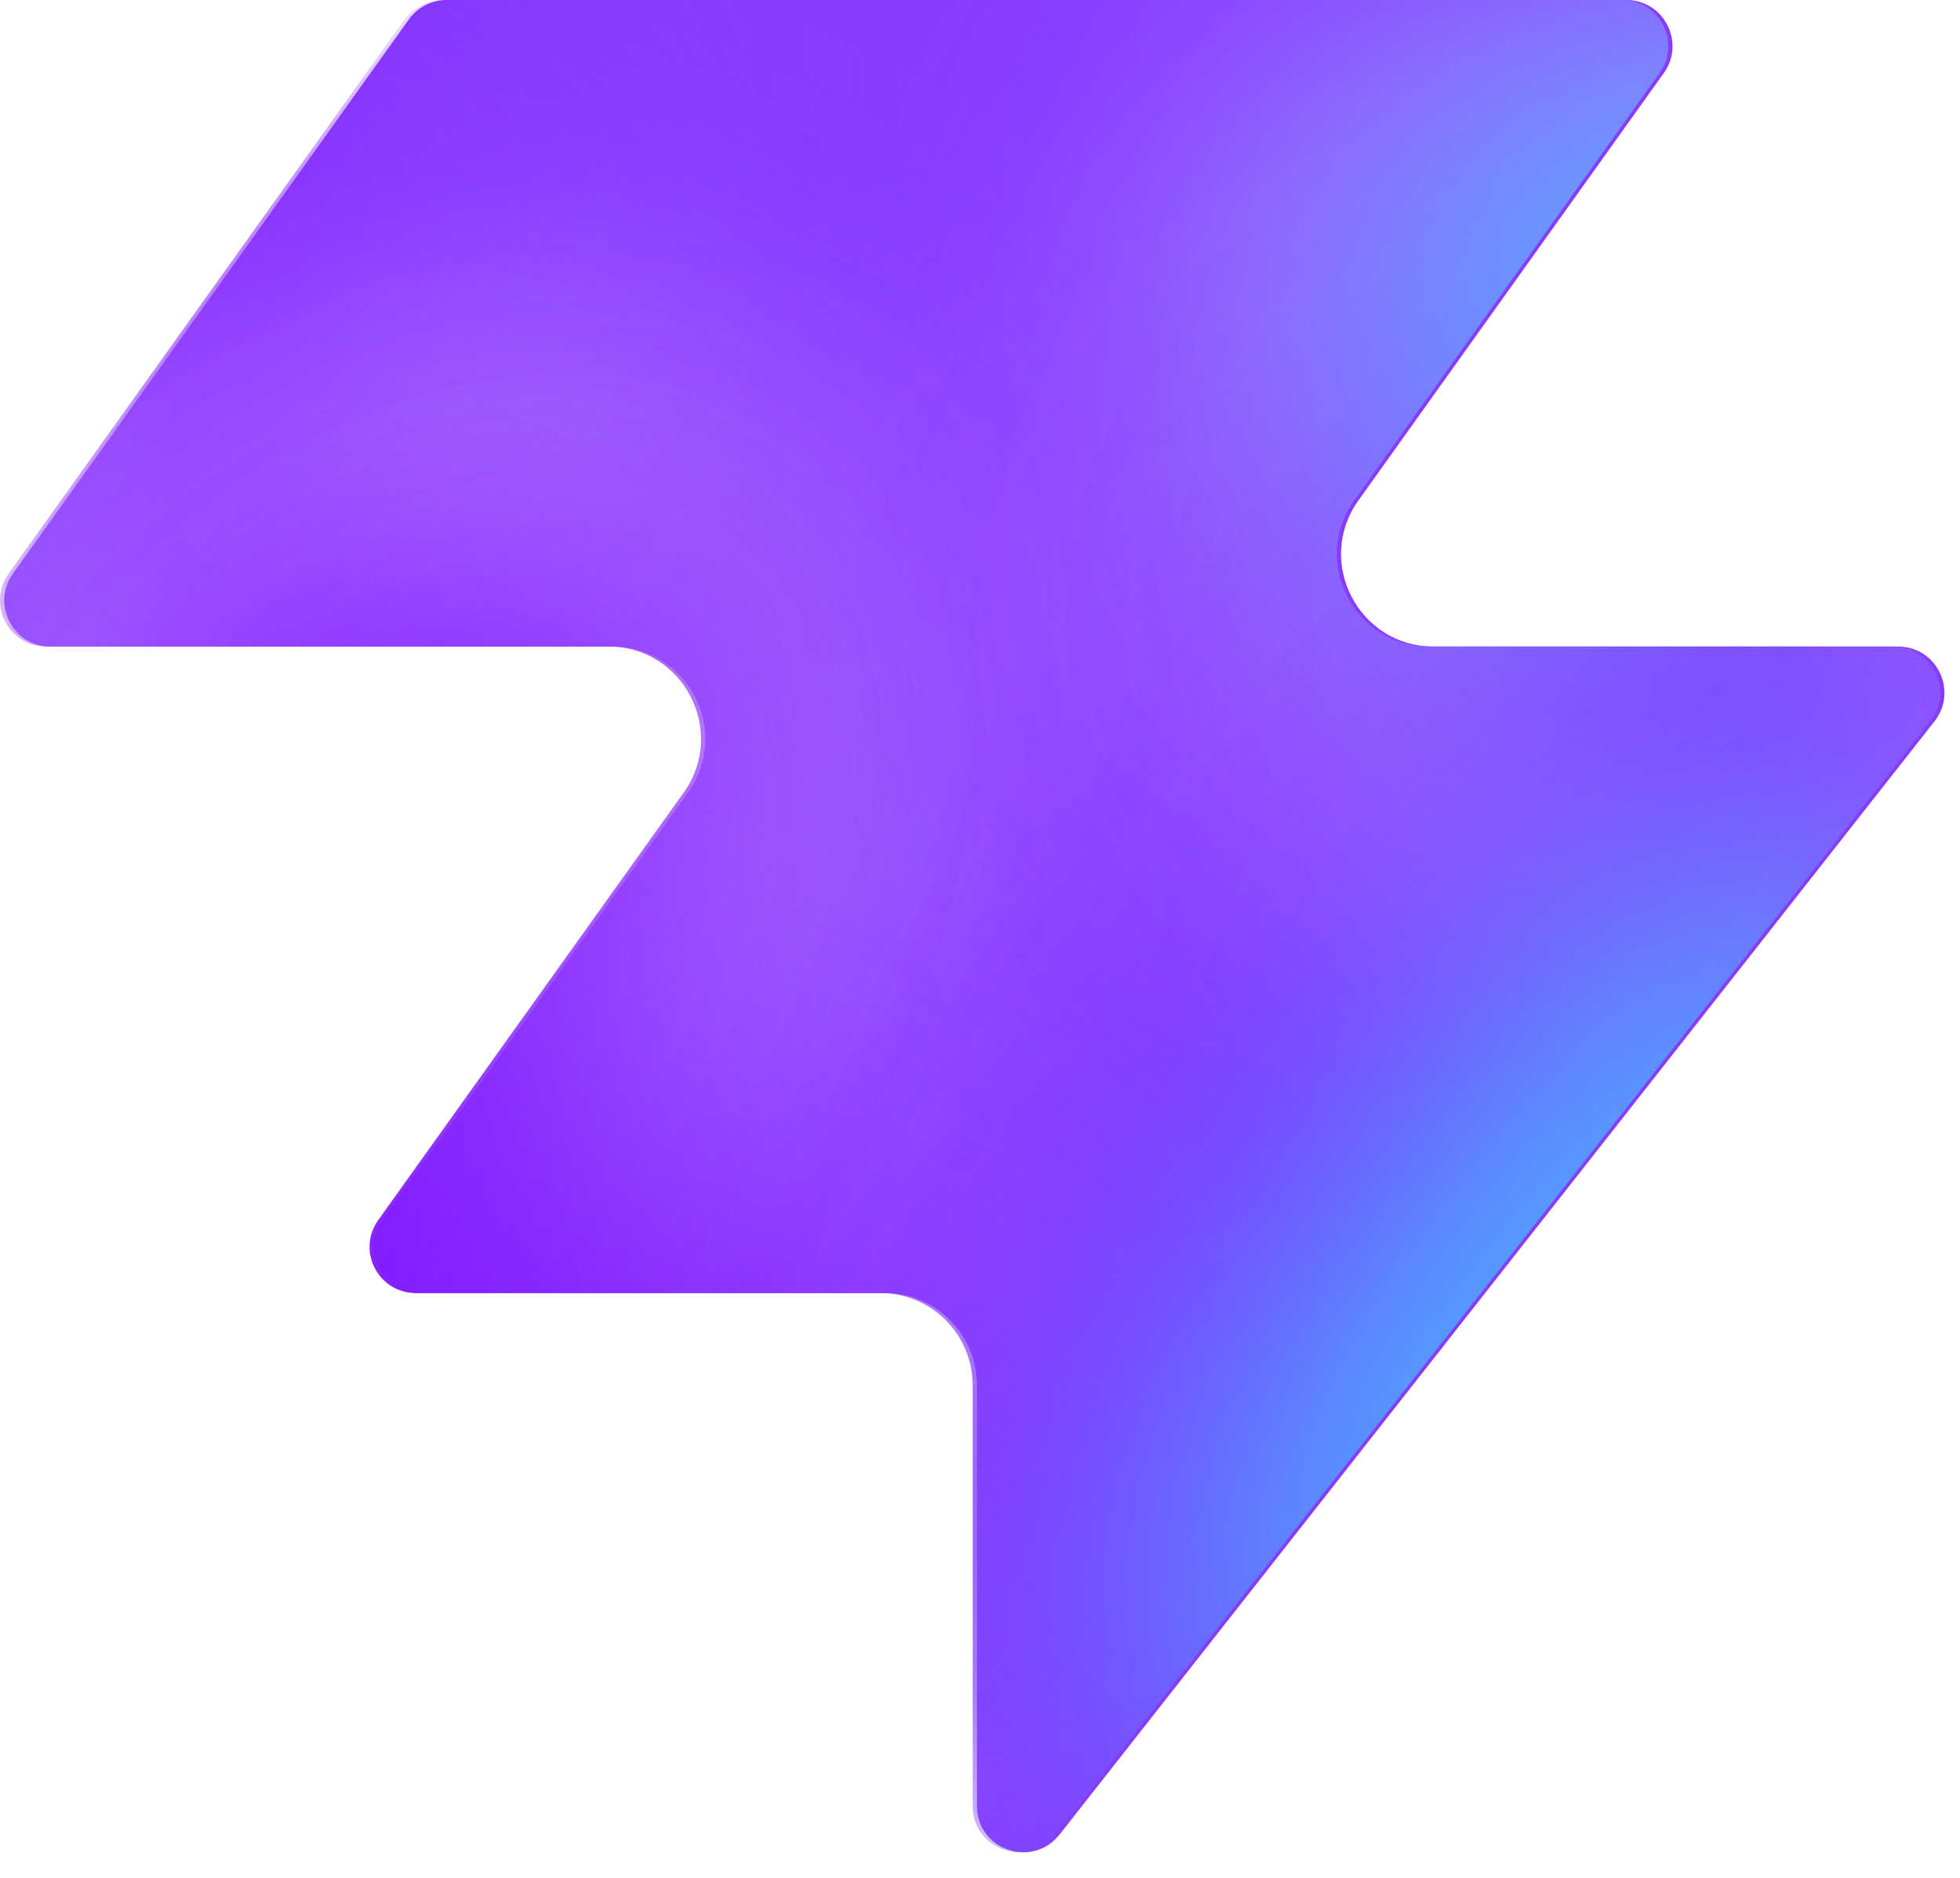
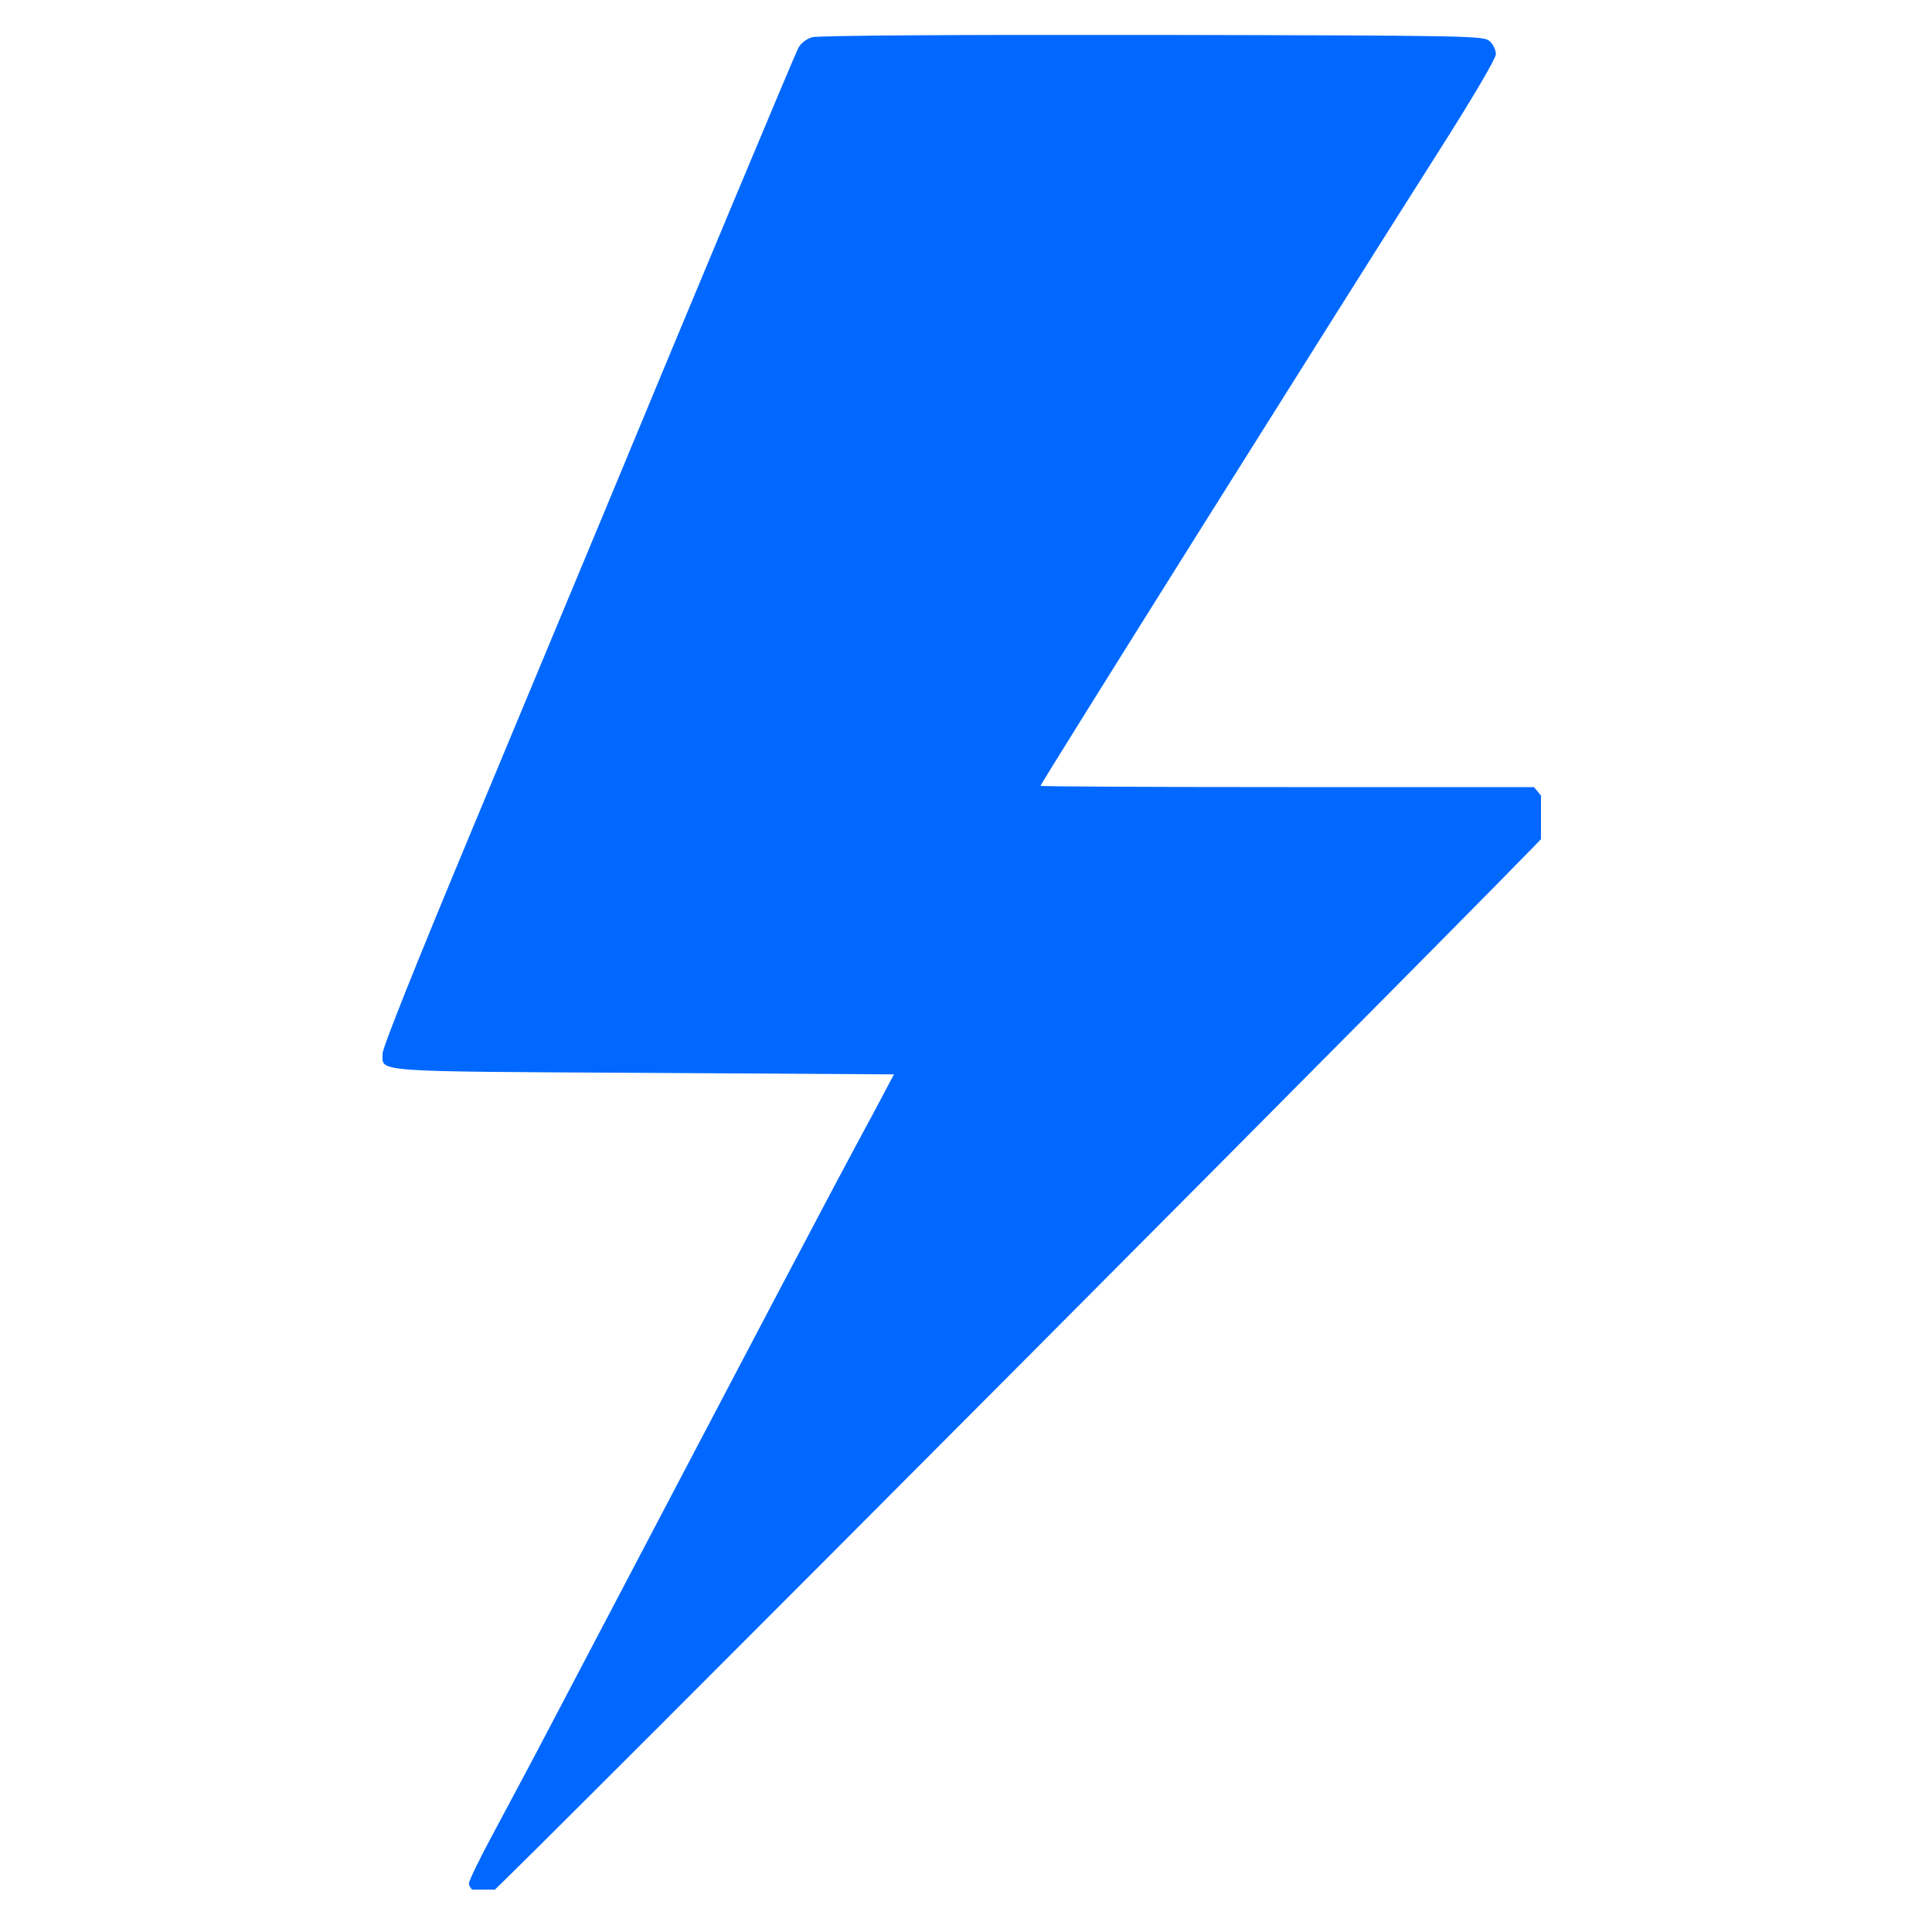
- <svg xmlns="http://www.w3.org/2000/svg" width="48" height="46" fill="none" viewBox="0 0 48 46">
-   <path fill="#863bff" d="M25.946 44.938c-.664.845-2.021.375-2.021-.698V33.937a2.26 2.26 0 0 0-2.262-2.262H10.287c-.92 0-1.456-1.04-.92-1.788l7.48-10.471c1.07-1.497 0-3.578-1.842-3.578H1.237c-.92 0-1.456-1.04-.92-1.788L10.013.474c.214-.297.556-.474.92-.474h28.894c.92 0 1.456 1.04.92 1.788l-7.48 10.471c-1.07 1.498 0 3.579 1.842 3.579h11.377c.943 0 1.473 1.088.89 1.83L25.947 44.94z" style="fill:#863bff;fill:color(display-p3 .525 .23 1);fill-opacity:1" />
-   <mask id="a" width="48" height="46" x="0" y="0" maskUnits="userSpaceOnUse" style="mask-type:alpha">
-     <path fill="#000" d="M25.842 44.938c-.664.844-2.021.375-2.021-.698V33.937a2.26 2.26 0 0 0-2.262-2.262H10.183c-.92 0-1.456-1.04-.92-1.788l7.48-10.471c1.07-1.498 0-3.579-1.842-3.579H1.133c-.92 0-1.456-1.04-.92-1.787L9.91.473c.214-.297.556-.474.92-.474h28.894c.92 0 1.456 1.04.92 1.788l-7.48 10.471c-1.07 1.498 0 3.578 1.842 3.578h11.377c.943 0 1.473 1.088.89 1.832L25.843 44.94z" style="fill:#000;fill-opacity:1" />
-   </mask>
-   <g mask="url(#a)">
-     <g filter="url(#b)">
-       <ellipse cx="5.508" cy="14.704" fill="#ede6ff" rx="5.508" ry="14.704" style="fill:#ede6ff;fill:color(display-p3 .927 .903 1);fill-opacity:1" transform="matrix(.00324 1 1 -.00324 -4.47 31.516)" />
-     </g>
-     <g filter="url(#c)">
-       <ellipse cx="10.399" cy="29.851" fill="#ede6ff" rx="10.399" ry="29.851" style="fill:#ede6ff;fill:color(display-p3 .927 .903 1);fill-opacity:1" transform="matrix(.00324 1 1 -.00324 -39.328 7.883)" />
-     </g>
-     <g filter="url(#d)">
-       <ellipse cx="5.508" cy="30.487" fill="#7e14ff" rx="5.508" ry="30.487" style="fill:#7e14ff;fill:color(display-p3 .492 .077 1);fill-opacity:1" transform="rotate(89.814 -25.913 -14.639)scale(1 -1)" />
-     </g>
-     <g filter="url(#e)">
-       <ellipse cx="5.508" cy="30.599" fill="#7e14ff" rx="5.508" ry="30.599" style="fill:#7e14ff;fill:color(display-p3 .492 .077 1);fill-opacity:1" transform="rotate(89.814 -32.644 -3.334)scale(1 -1)" />
-     </g>
-     <g filter="url(#f)">
-       <ellipse cx="5.508" cy="30.599" fill="#7e14ff" rx="5.508" ry="30.599" style="fill:#7e14ff;fill:color(display-p3 .492 .077 1);fill-opacity:1" transform="matrix(.00324 1 1 -.00324 -34.34 30.47)" />
-     </g>
-     <g filter="url(#g)">
-       <ellipse cx="14.072" cy="22.078" fill="#ede6ff" rx="14.072" ry="22.078" style="fill:#ede6ff;fill:color(display-p3 .927 .903 1);fill-opacity:1" transform="rotate(93.35 24.506 48.493)scale(-1 1)" />
-     </g>
-     <g filter="url(#h)">
-       <ellipse cx="3.47" cy="21.501" fill="#7e14ff" rx="3.47" ry="21.501" style="fill:#7e14ff;fill:color(display-p3 .492 .077 1);fill-opacity:1" transform="rotate(89.009 28.708 47.59)scale(-1 1)" />
-     </g>
-     <g filter="url(#i)">
-       <ellipse cx="3.47" cy="21.501" fill="#7e14ff" rx="3.47" ry="21.501" style="fill:#7e14ff;fill:color(display-p3 .492 .077 1);fill-opacity:1" transform="rotate(89.009 28.708 47.59)scale(-1 1)" />
-     </g>
-     <g filter="url(#j)">
-       <ellipse cx=".387" cy="8.972" fill="#7e14ff" rx="4.407" ry="29.108" style="fill:#7e14ff;fill:color(display-p3 .492 .077 1);fill-opacity:1" transform="rotate(39.51 .387 8.972)" />
-     </g>
-     <g filter="url(#k)">
-       <ellipse cx="47.523" cy="-6.092" fill="#7e14ff" rx="4.407" ry="29.108" style="fill:#7e14ff;fill:color(display-p3 .492 .077 1);fill-opacity:1" transform="rotate(37.892 47.523 -6.092)" />
-     </g>
-     <g filter="url(#l)">
-       <ellipse cx="41.412" cy="6.333" fill="#47bfff" rx="5.971" ry="9.665" style="fill:#47bfff;fill:color(display-p3 .28 .748 1);fill-opacity:1" transform="rotate(37.892 41.412 6.333)" />
-     </g>
-     <g filter="url(#m)">
-       <ellipse cx="-1.879" cy="38.332" fill="#7e14ff" rx="4.407" ry="29.108" style="fill:#7e14ff;fill:color(display-p3 .492 .077 1);fill-opacity:1" transform="rotate(37.892 -1.88 38.332)" />
-     </g>
-     <g filter="url(#n)">
-       <ellipse cx="-1.879" cy="38.332" fill="#7e14ff" rx="4.407" ry="29.108" style="fill:#7e14ff;fill:color(display-p3 .492 .077 1);fill-opacity:1" transform="rotate(37.892 -1.88 38.332)" />
-     </g>
-     <g filter="url(#o)">
-       <ellipse cx="35.651" cy="29.907" fill="#7e14ff" rx="4.407" ry="29.108" style="fill:#7e14ff;fill:color(display-p3 .492 .077 1);fill-opacity:1" transform="rotate(37.892 35.651 29.907)" />
-     </g>
-     <g filter="url(#p)">
-       <ellipse cx="38.418" cy="32.4" fill="#47bfff" rx="5.971" ry="15.297" style="fill:#47bfff;fill:color(display-p3 .28 .748 1);fill-opacity:1" transform="rotate(37.892 38.418 32.4)" />
-     </g>
+ <svg xmlns="http://www.w3.org/2000/svg" width="100" zoomAndPan="magnify" viewBox="0 0 75 75" height="100" preserveAspectRatio="xMidYMid meet" version="1.0">
+   <defs>
+     <clipPath id="4c64d7fbf2">
+       <path d="M 14.82 1.355 L 59.82 1.355 L 59.82 73.355 L 14.82 73.355 Z M 14.82 1.355 " clip-rule="nonzero" />
+     </clipPath>
+   </defs>
+   <g clip-path="url(#4c64d7fbf2)">
+     <path fill="#0068ff" d="M 31.527 1.445 C 31.293 1.516 31.086 1.68 30.984 1.875 C 30.832 2.176 26.914 11.535 23.367 20.098 C 22.441 22.316 20.145 27.828 18.27 32.336 C 16.156 37.41 14.852 40.668 14.852 40.898 C 14.852 41.625 14.309 41.59 24.973 41.648 L 34.703 41.707 L 33.906 43.211 C 32.148 46.457 30.141 50.293 21.266 67.188 C 20.652 68.367 19.703 70.133 19.172 71.129 C 18.641 72.109 18.203 73.012 18.203 73.117 C 18.203 73.219 18.328 73.395 18.492 73.496 C 18.758 73.672 18.805 73.672 19.047 73.508 C 19.449 73.242 59.812 32.707 59.988 32.395 C 60.242 31.93 60.184 31.309 59.848 30.914 L 59.547 30.555 L 49.969 30.555 C 44.699 30.555 40.391 30.531 40.391 30.508 C 40.391 30.418 51.898 12.09 55.887 5.816 C 57.203 3.746 58.07 2.266 58.07 2.105 C 58.07 1.945 57.965 1.723 57.828 1.598 C 57.594 1.391 57.191 1.379 44.734 1.355 C 36.992 1.344 31.746 1.379 31.527 1.445 Z M 31.527 1.445 " fill-opacity="1" fill-rule="nonzero" />
  </g>
-   <defs>
-     <filter id="b" width="60.045" height="41.654" x="-19.77" y="16.149" color-interpolation-filters="sRGB" filterUnits="userSpaceOnUse">
-       <feFlood flood-opacity="0" result="BackgroundImageFix" />
-       <feBlend in="SourceGraphic" in2="BackgroundImageFix" result="shape" />
-       <feGaussianBlur result="effect1_foregroundBlur_2002_17158" stdDeviation="7.659" />
-     </filter>
-     <filter id="c" width="90.34" height="51.437" x="-54.613" y="-7.533" color-interpolation-filters="sRGB" filterUnits="userSpaceOnUse">
-       <feFlood flood-opacity="0" result="BackgroundImageFix" />
-       <feBlend in="SourceGraphic" in2="BackgroundImageFix" result="shape" />
-       <feGaussianBlur result="effect1_foregroundBlur_2002_17158" stdDeviation="7.659" />
-     </filter>
-     <filter id="d" width="79.355" height="29.4" x="-49.64" y="2.03" color-interpolation-filters="sRGB" filterUnits="userSpaceOnUse">
-       <feFlood flood-opacity="0" result="BackgroundImageFix" />
-       <feBlend in="SourceGraphic" in2="BackgroundImageFix" result="shape" />
-       <feGaussianBlur result="effect1_foregroundBlur_2002_17158" stdDeviation="4.596" />
-     </filter>
-     <filter id="e" width="79.579" height="29.4" x="-45.045" y="20.029" color-interpolation-filters="sRGB" filterUnits="userSpaceOnUse">
-       <feFlood flood-opacity="0" result="BackgroundImageFix" />
-       <feBlend in="SourceGraphic" in2="BackgroundImageFix" result="shape" />
-       <feGaussianBlur result="effect1_foregroundBlur_2002_17158" stdDeviation="4.596" />
-     </filter>
-     <filter id="f" width="79.579" height="29.4" x="-43.513" y="21.178" color-interpolation-filters="sRGB" filterUnits="userSpaceOnUse">
-       <feFlood flood-opacity="0" result="BackgroundImageFix" />
-       <feBlend in="SourceGraphic" in2="BackgroundImageFix" result="shape" />
-       <feGaussianBlur result="effect1_foregroundBlur_2002_17158" stdDeviation="4.596" />
-     </filter>
-     <filter id="g" width="74.749" height="58.852" x="15.756" y="-17.901" color-interpolation-filters="sRGB" filterUnits="userSpaceOnUse">
-       <feFlood flood-opacity="0" result="BackgroundImageFix" />
-       <feBlend in="SourceGraphic" in2="BackgroundImageFix" result="shape" />
-       <feGaussianBlur result="effect1_foregroundBlur_2002_17158" stdDeviation="7.659" />
-     </filter>
-     <filter id="h" width="61.377" height="25.362" x="23.548" y="2.284" color-interpolation-filters="sRGB" filterUnits="userSpaceOnUse">
-       <feFlood flood-opacity="0" result="BackgroundImageFix" />
-       <feBlend in="SourceGraphic" in2="BackgroundImageFix" result="shape" />
-       <feGaussianBlur result="effect1_foregroundBlur_2002_17158" stdDeviation="4.596" />
-     </filter>
-     <filter id="i" width="61.377" height="25.362" x="23.548" y="2.284" color-interpolation-filters="sRGB" filterUnits="userSpaceOnUse">
-       <feFlood flood-opacity="0" result="BackgroundImageFix" />
-       <feBlend in="SourceGraphic" in2="BackgroundImageFix" result="shape" />
-       <feGaussianBlur result="effect1_foregroundBlur_2002_17158" stdDeviation="4.596" />
-     </filter>
-     <filter id="j" width="56.045" height="63.649" x="-27.636" y="-22.853" color-interpolation-filters="sRGB" filterUnits="userSpaceOnUse">
-       <feFlood flood-opacity="0" result="BackgroundImageFix" />
-       <feBlend in="SourceGraphic" in2="BackgroundImageFix" result="shape" />
-       <feGaussianBlur result="effect1_foregroundBlur_2002_17158" stdDeviation="4.596" />
-     </filter>
-     <filter id="k" width="54.814" height="64.646" x="20.116" y="-38.415" color-interpolation-filters="sRGB" filterUnits="userSpaceOnUse">
-       <feFlood flood-opacity="0" result="BackgroundImageFix" />
-       <feBlend in="SourceGraphic" in2="BackgroundImageFix" result="shape" />
-       <feGaussianBlur result="effect1_foregroundBlur_2002_17158" stdDeviation="4.596" />
-     </filter>
-     <filter id="l" width="33.541" height="35.313" x="24.641" y="-11.323" color-interpolation-filters="sRGB" filterUnits="userSpaceOnUse">
-       <feFlood flood-opacity="0" result="BackgroundImageFix" />
-       <feBlend in="SourceGraphic" in2="BackgroundImageFix" result="shape" />
-       <feGaussianBlur result="effect1_foregroundBlur_2002_17158" stdDeviation="4.596" />
-     </filter>
-     <filter id="m" width="54.814" height="64.646" x="-29.286" y="6.009" color-interpolation-filters="sRGB" filterUnits="userSpaceOnUse">
-       <feFlood flood-opacity="0" result="BackgroundImageFix" />
-       <feBlend in="SourceGraphic" in2="BackgroundImageFix" result="shape" />
-       <feGaussianBlur result="effect1_foregroundBlur_2002_17158" stdDeviation="4.596" />
-     </filter>
-     <filter id="n" width="54.814" height="64.646" x="-29.286" y="6.009" color-interpolation-filters="sRGB" filterUnits="userSpaceOnUse">
-       <feFlood flood-opacity="0" result="BackgroundImageFix" />
-       <feBlend in="SourceGraphic" in2="BackgroundImageFix" result="shape" />
-       <feGaussianBlur result="effect1_foregroundBlur_2002_17158" stdDeviation="4.596" />
-     </filter>
-     <filter id="o" width="54.814" height="64.646" x="8.244" y="-2.416" color-interpolation-filters="sRGB" filterUnits="userSpaceOnUse">
-       <feFlood flood-opacity="0" result="BackgroundImageFix" />
-       <feBlend in="SourceGraphic" in2="BackgroundImageFix" result="shape" />
-       <feGaussianBlur result="effect1_foregroundBlur_2002_17158" stdDeviation="4.596" />
-     </filter>
-     <filter id="p" width="39.409" height="43.623" x="18.713" y="10.588" color-interpolation-filters="sRGB" filterUnits="userSpaceOnUse">
-       <feFlood flood-opacity="0" result="BackgroundImageFix" />
-       <feBlend in="SourceGraphic" in2="BackgroundImageFix" result="shape" />
-       <feGaussianBlur result="effect1_foregroundBlur_2002_17158" stdDeviation="4.596" />
-     </filter>
-   </defs>
</svg>
